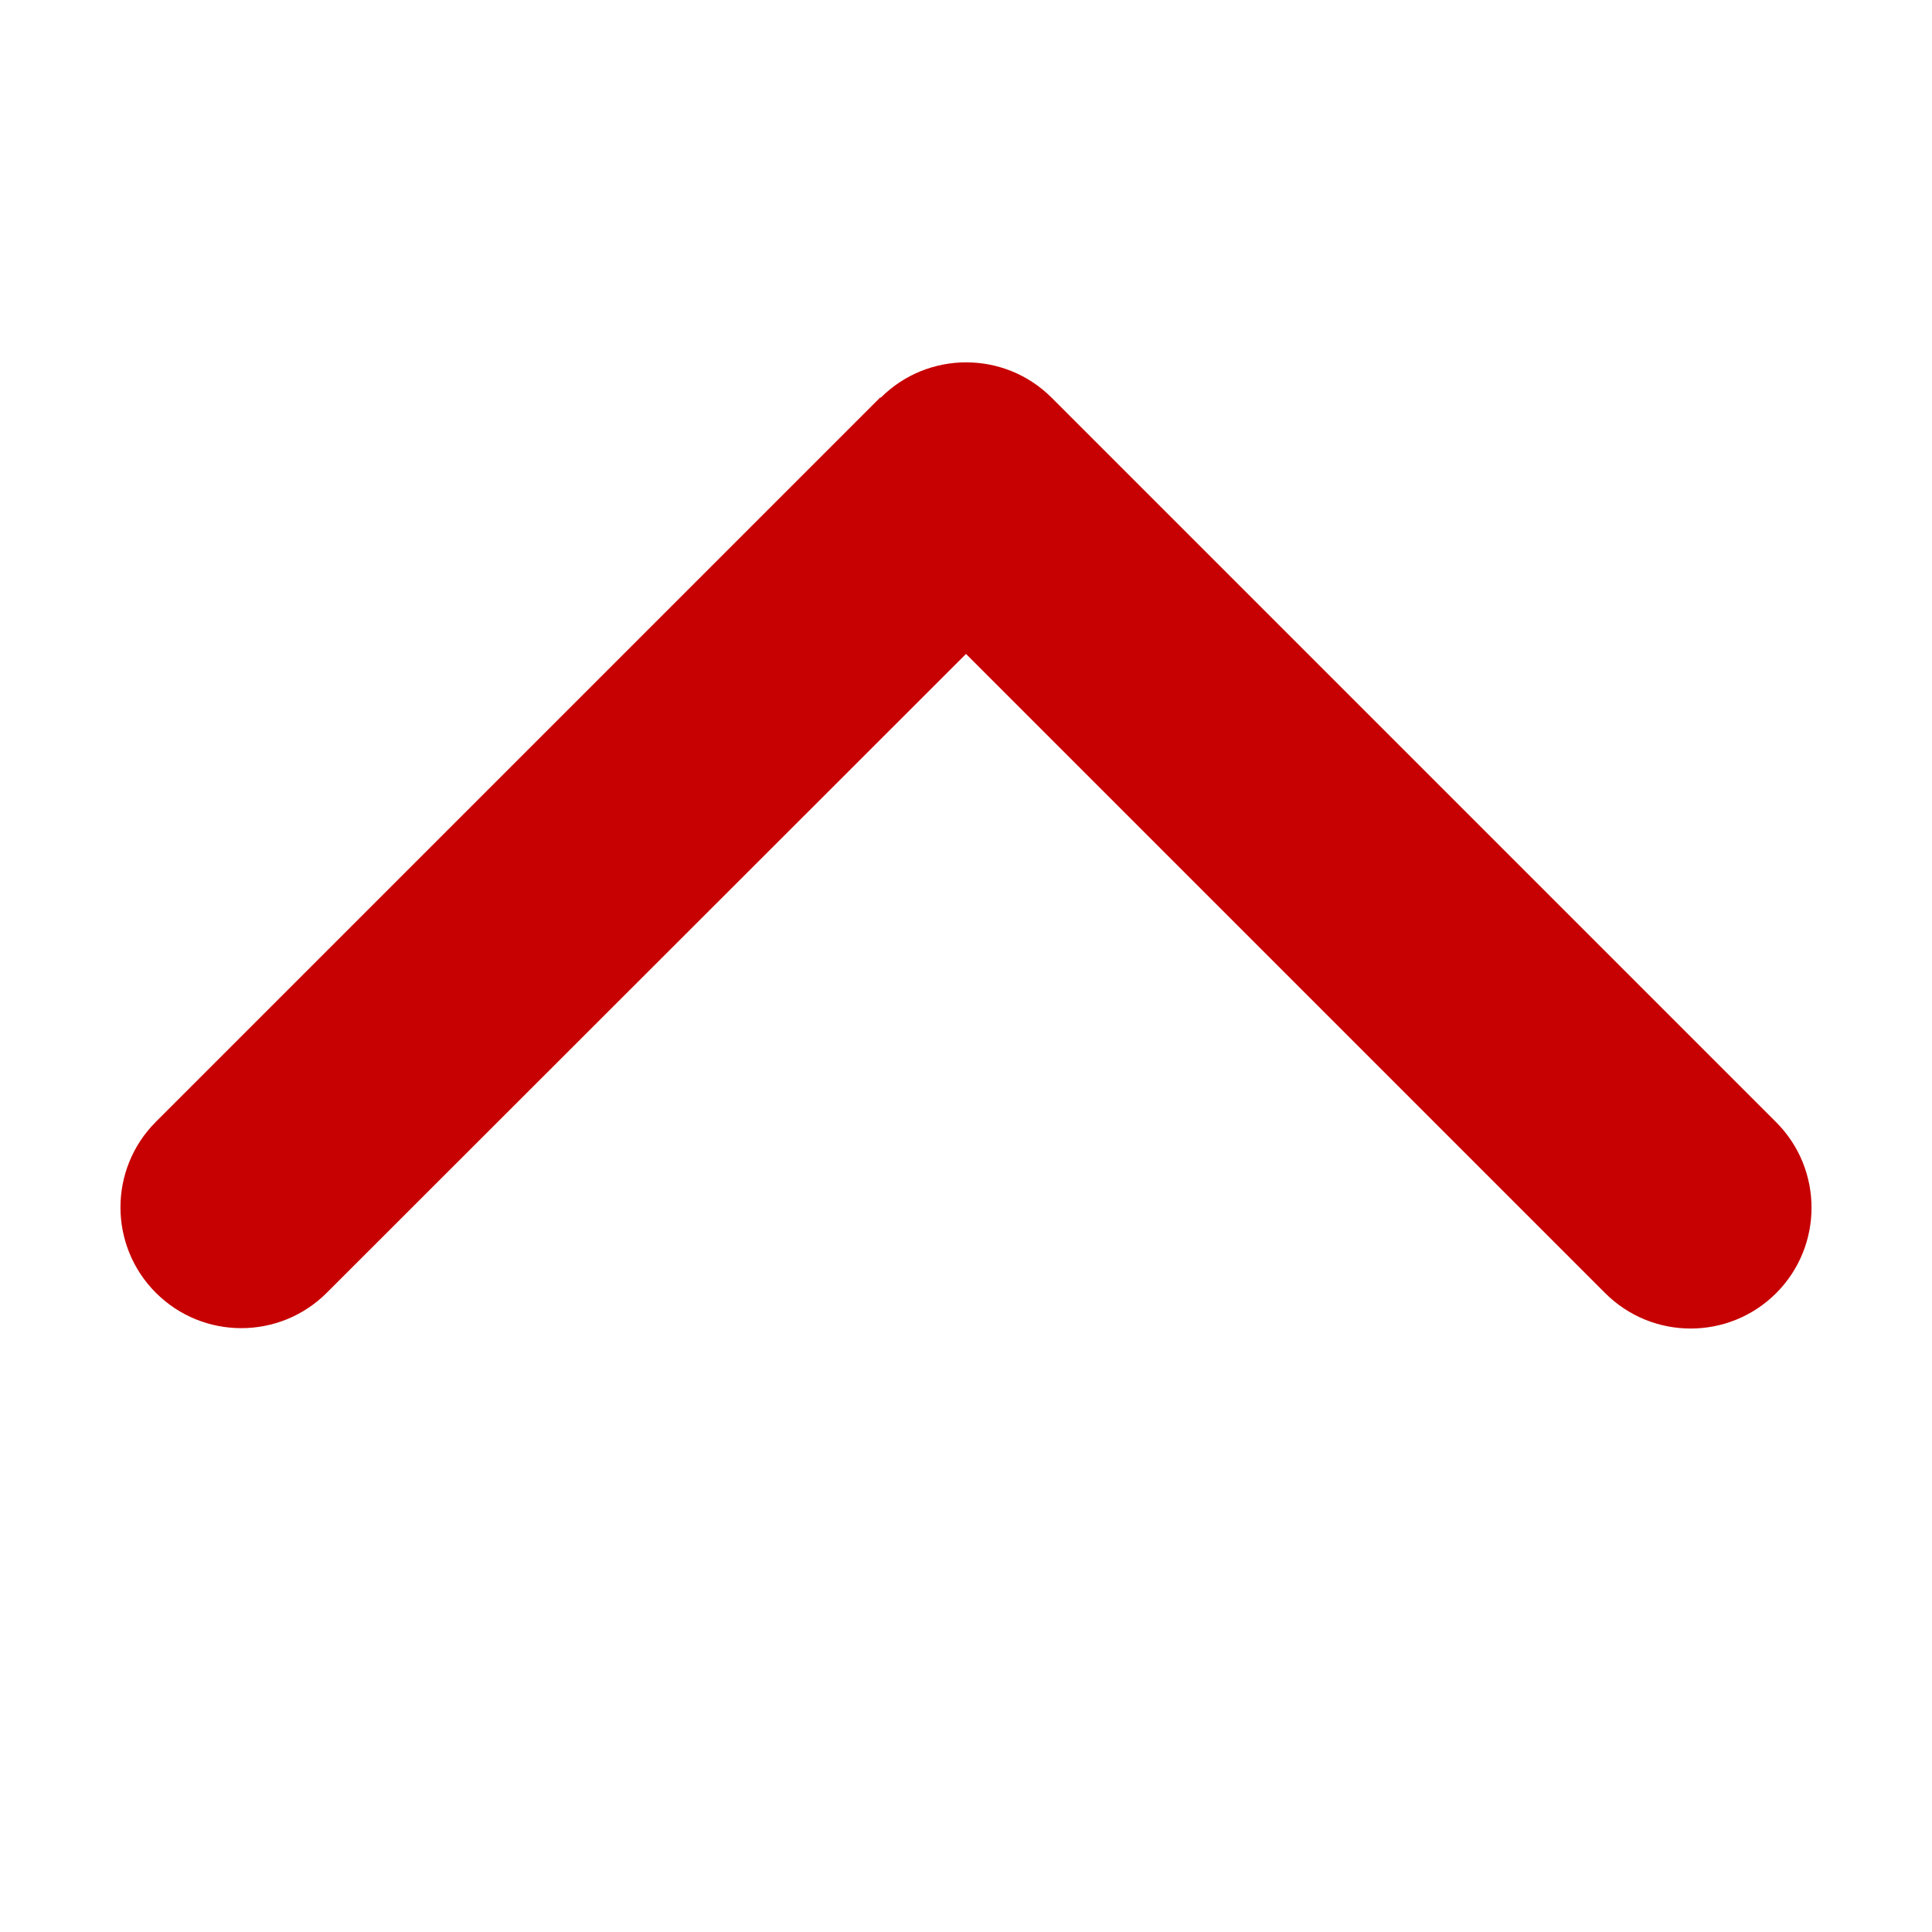
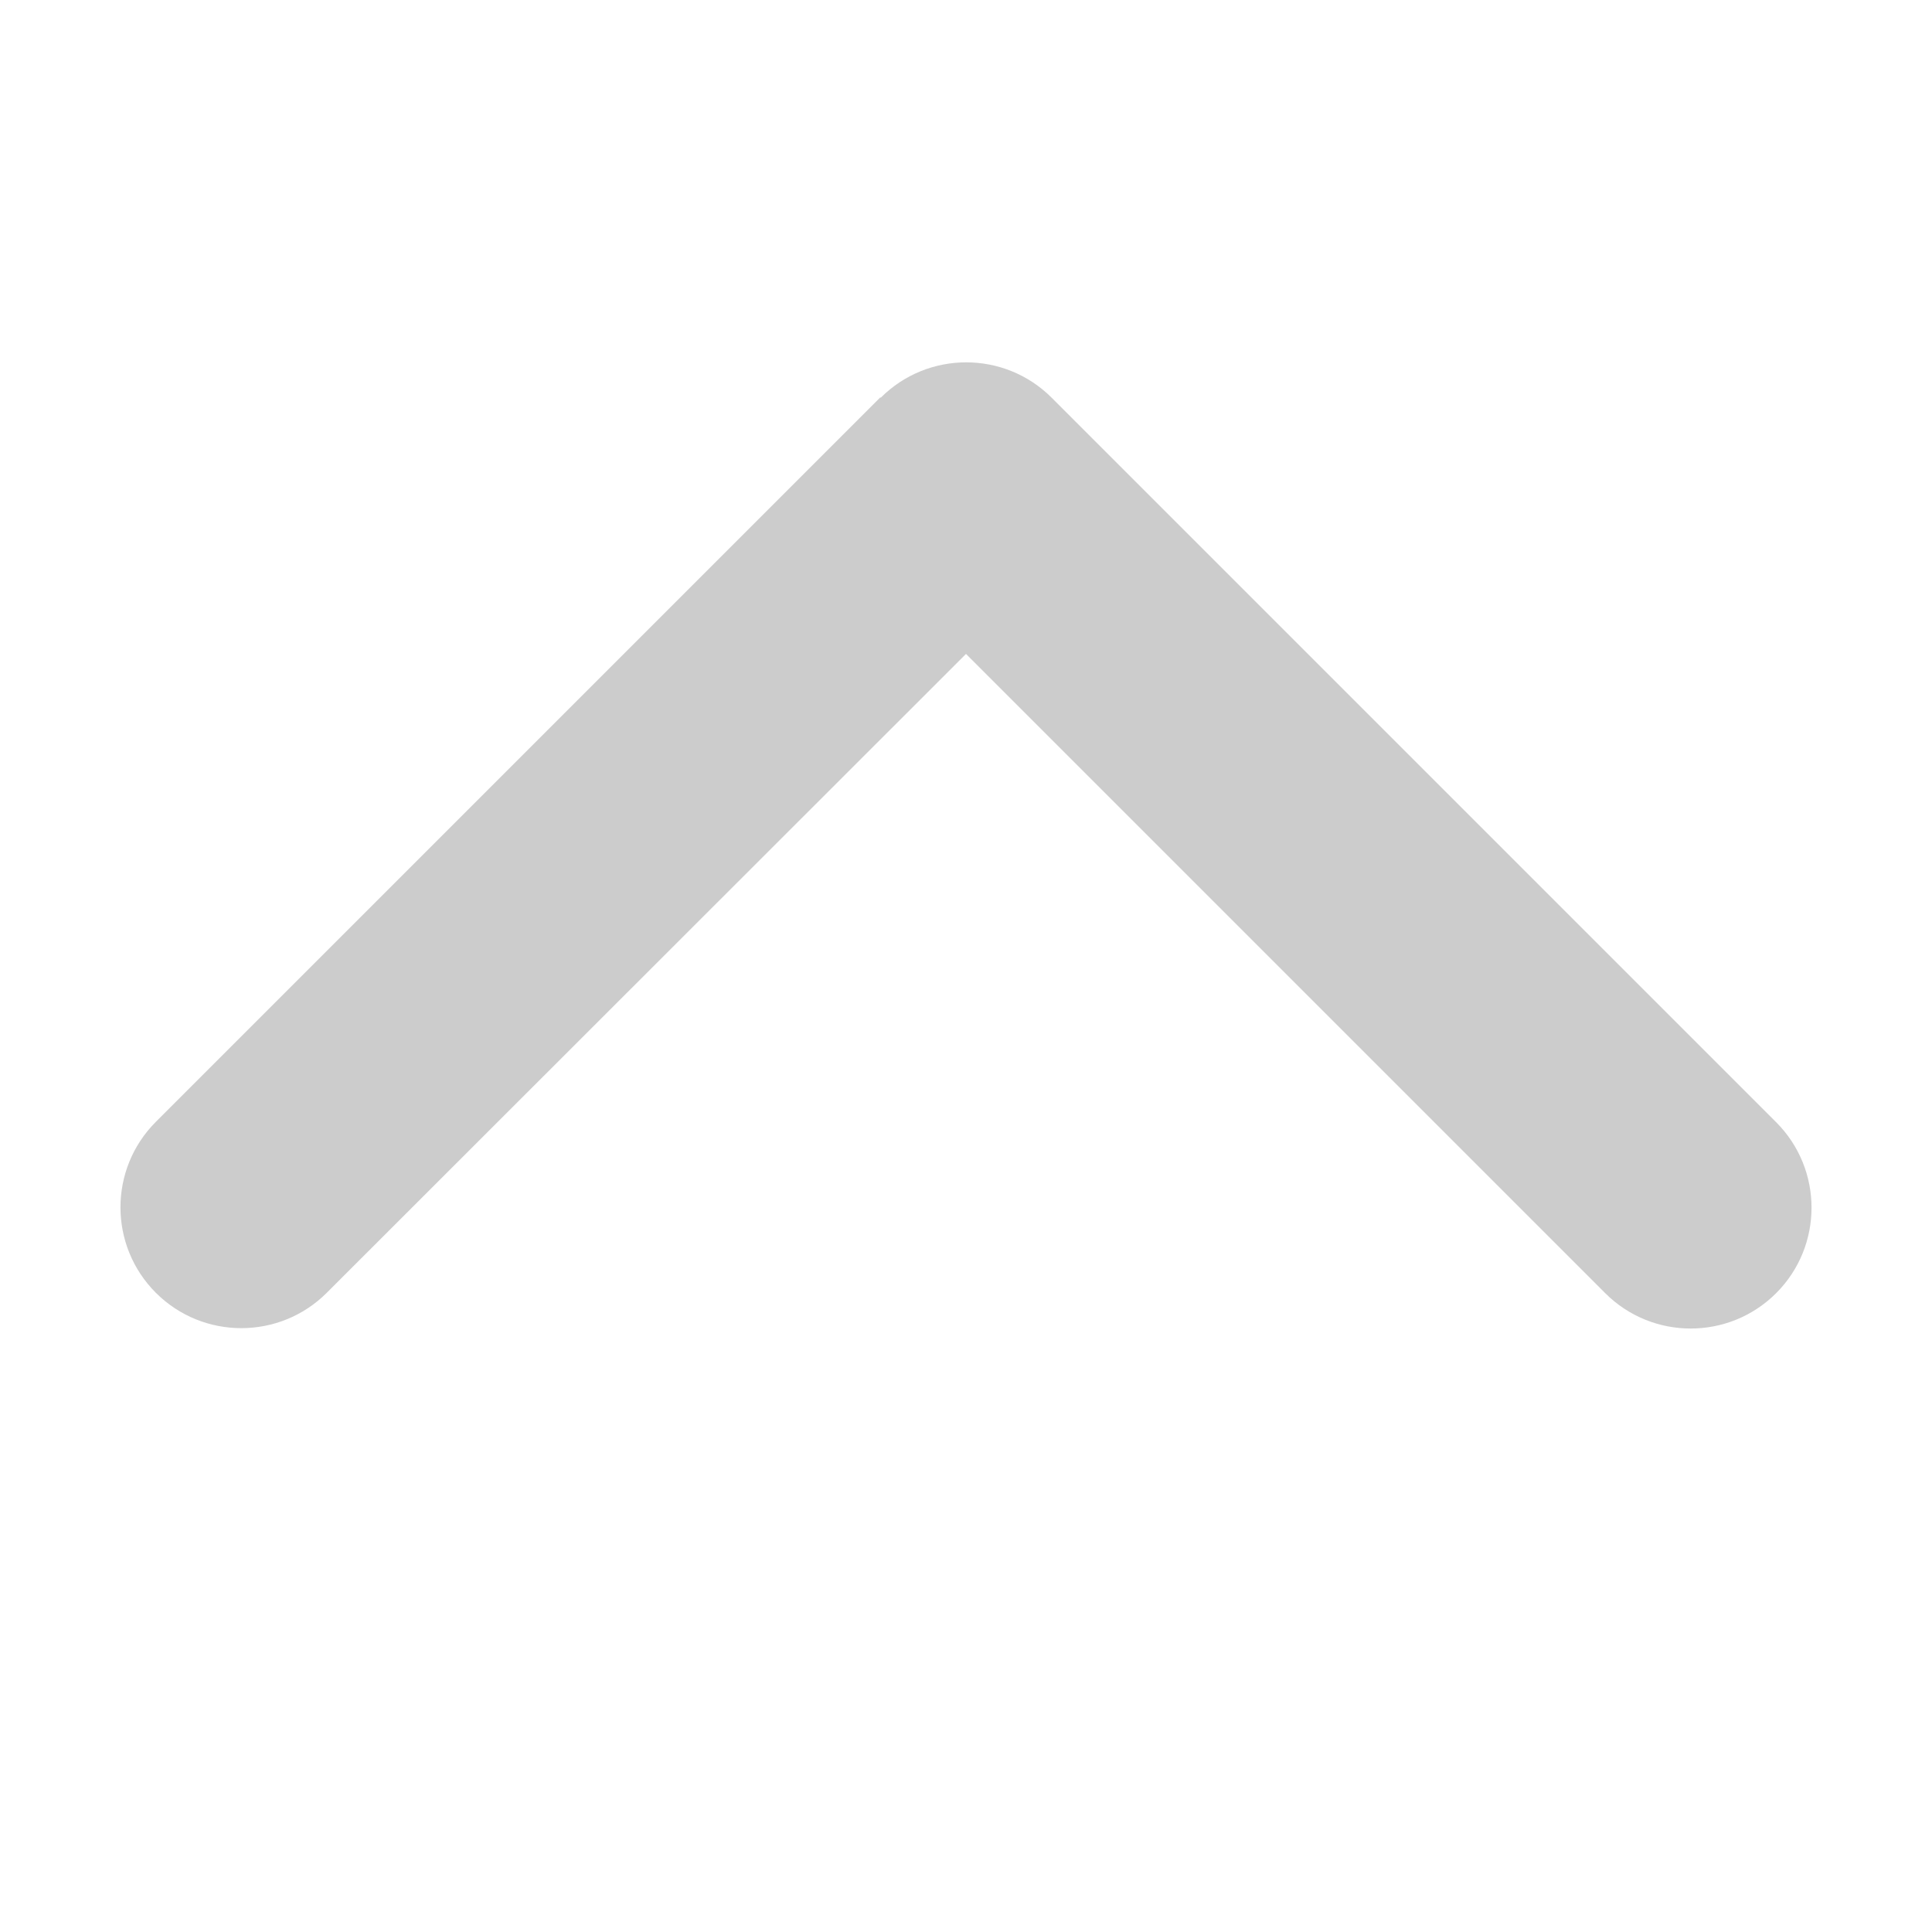
<svg xmlns="http://www.w3.org/2000/svg" viewBox="0 0 512 512">
-   <path fill="#c70101" d="M233.4 105.4c12.5-12.5 32.8-12.5 45.3 0l192 192c12.5 12.5 12.5 32.8 0 45.3s-32.8 12.5-45.3 0L256 173.3 86.6 342.6c-12.5 12.5-32.8 12.5-45.3 0s-12.5-32.8 0-45.3l192-192z" />
+   <path fill="#ccc" d="M233.4 105.4c12.5-12.5 32.8-12.5 45.3 0l192 192c12.5 12.5 12.5 32.8 0 45.3s-32.8 12.5-45.3 0L256 173.3 86.6 342.6c-12.5 12.5-32.8 12.5-45.3 0s-12.5-32.8 0-45.3l192-192z" />
</svg>
